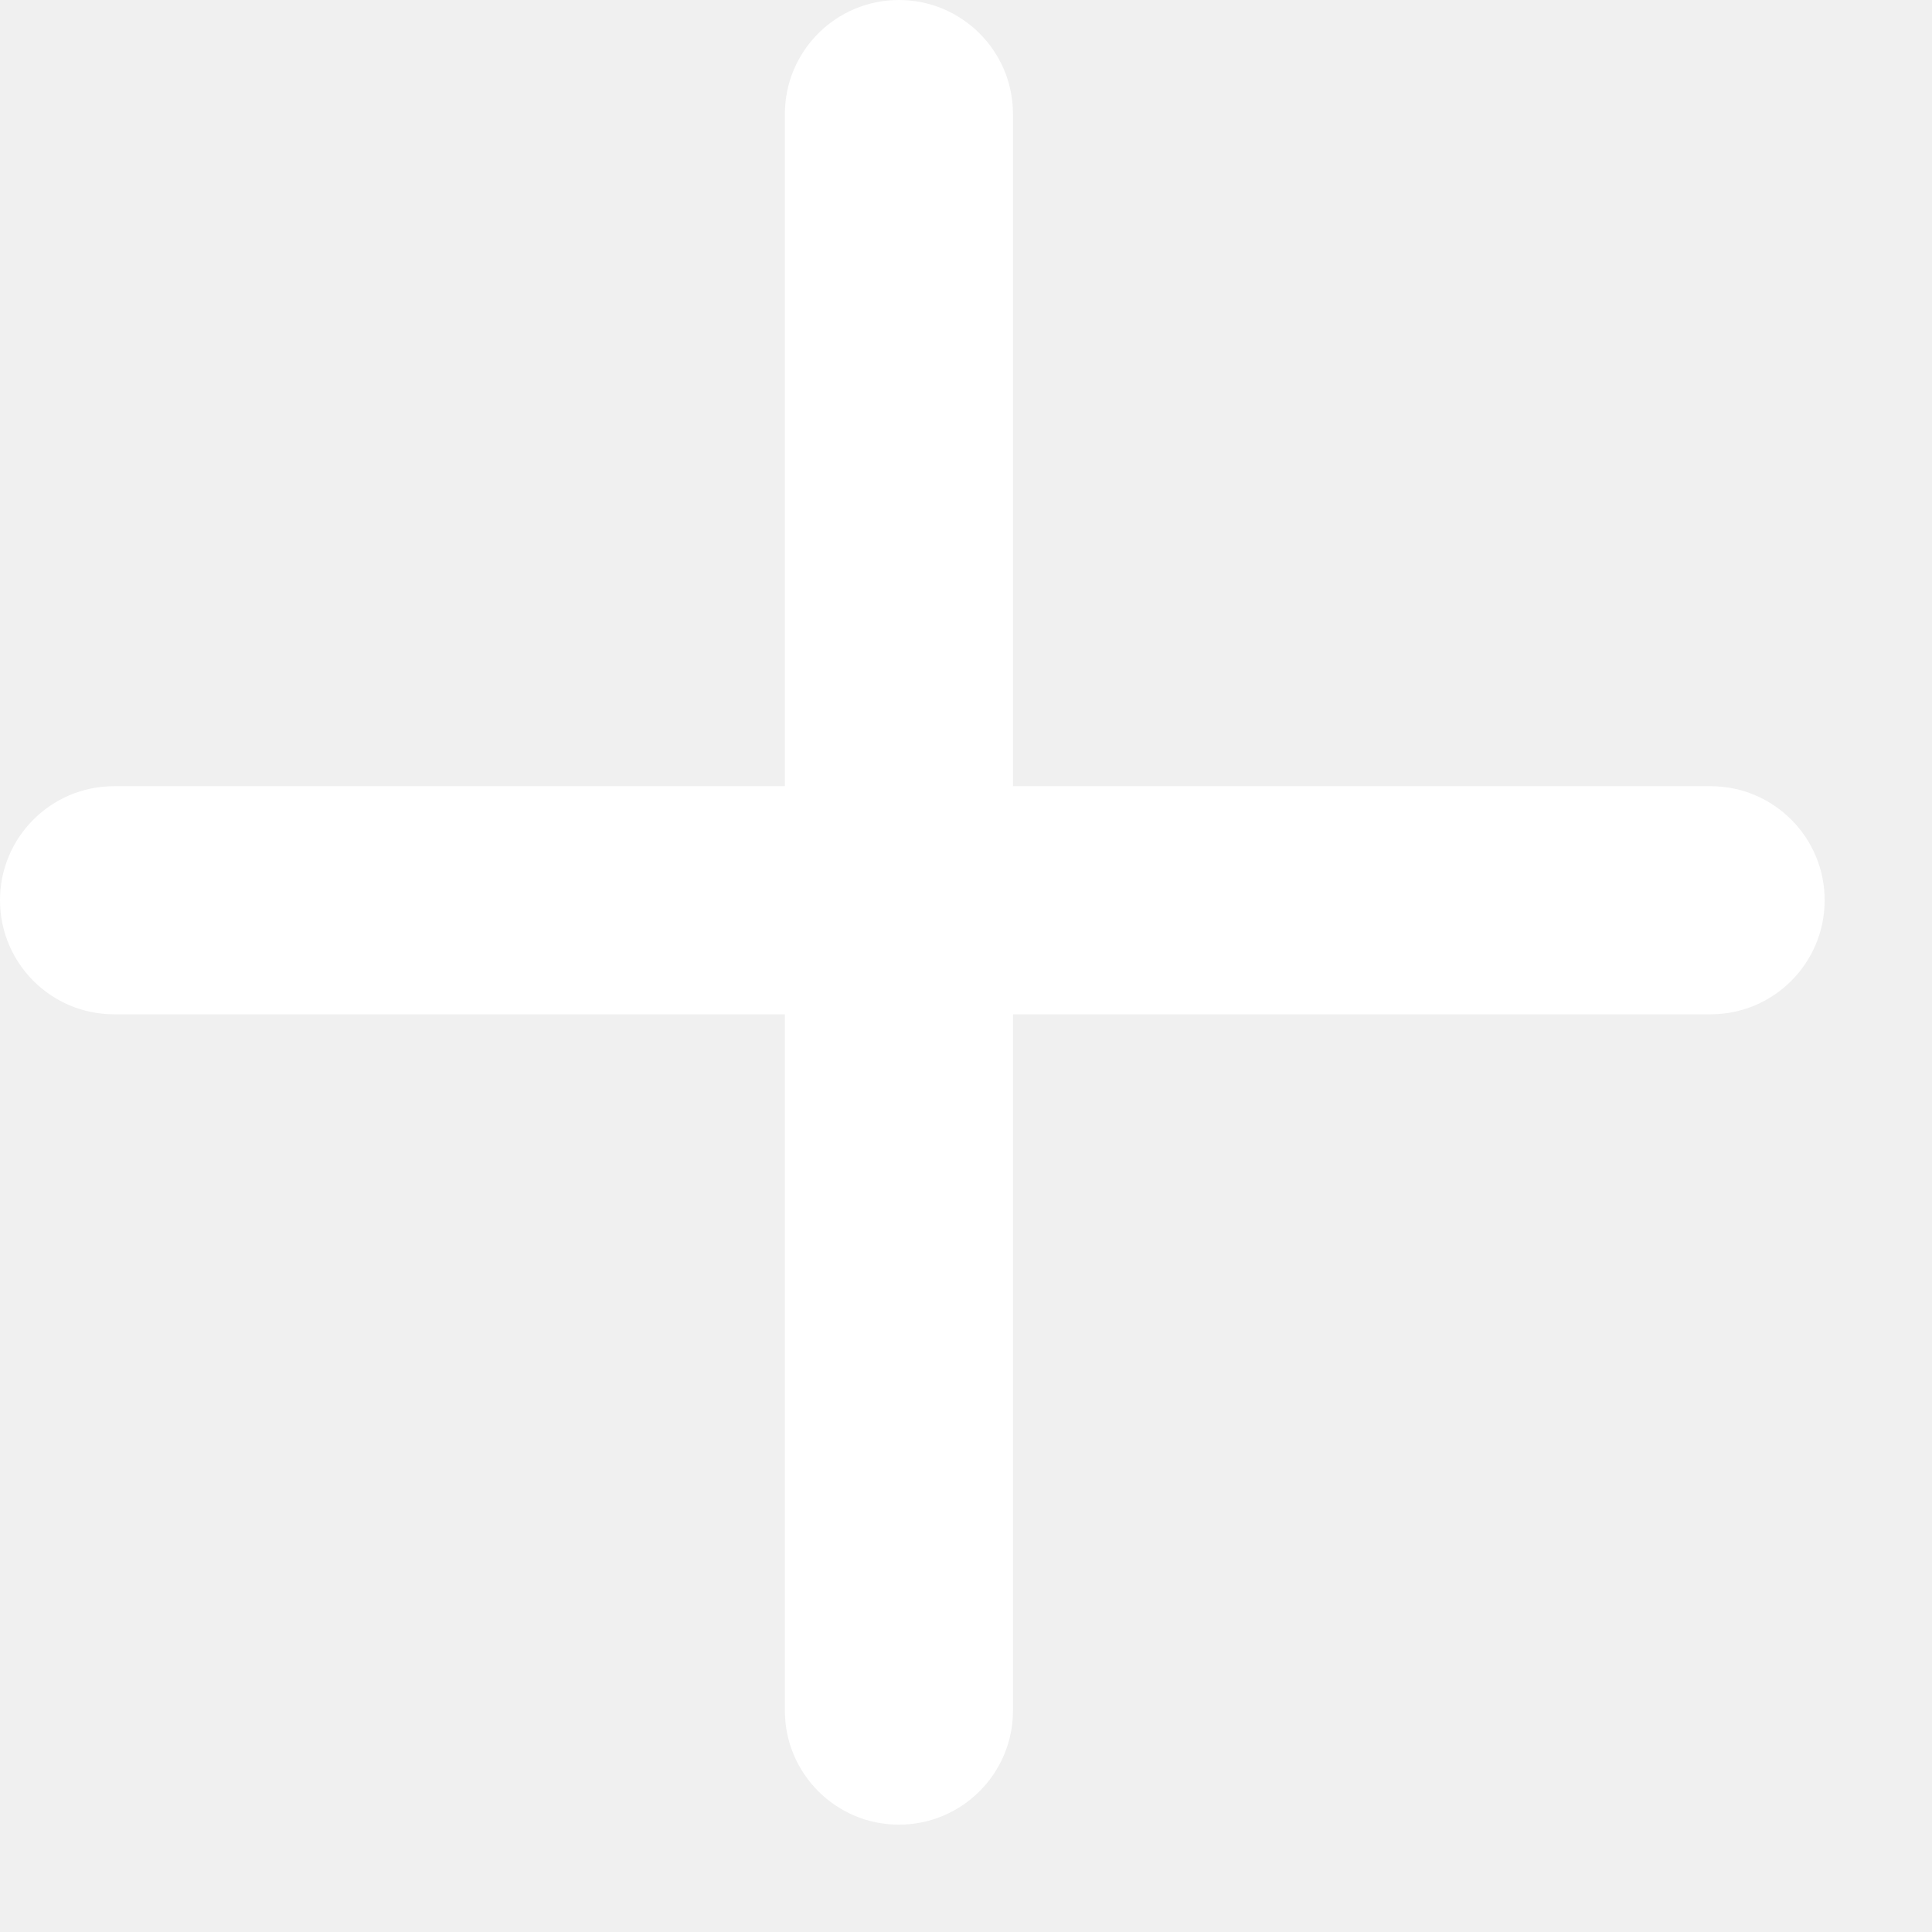
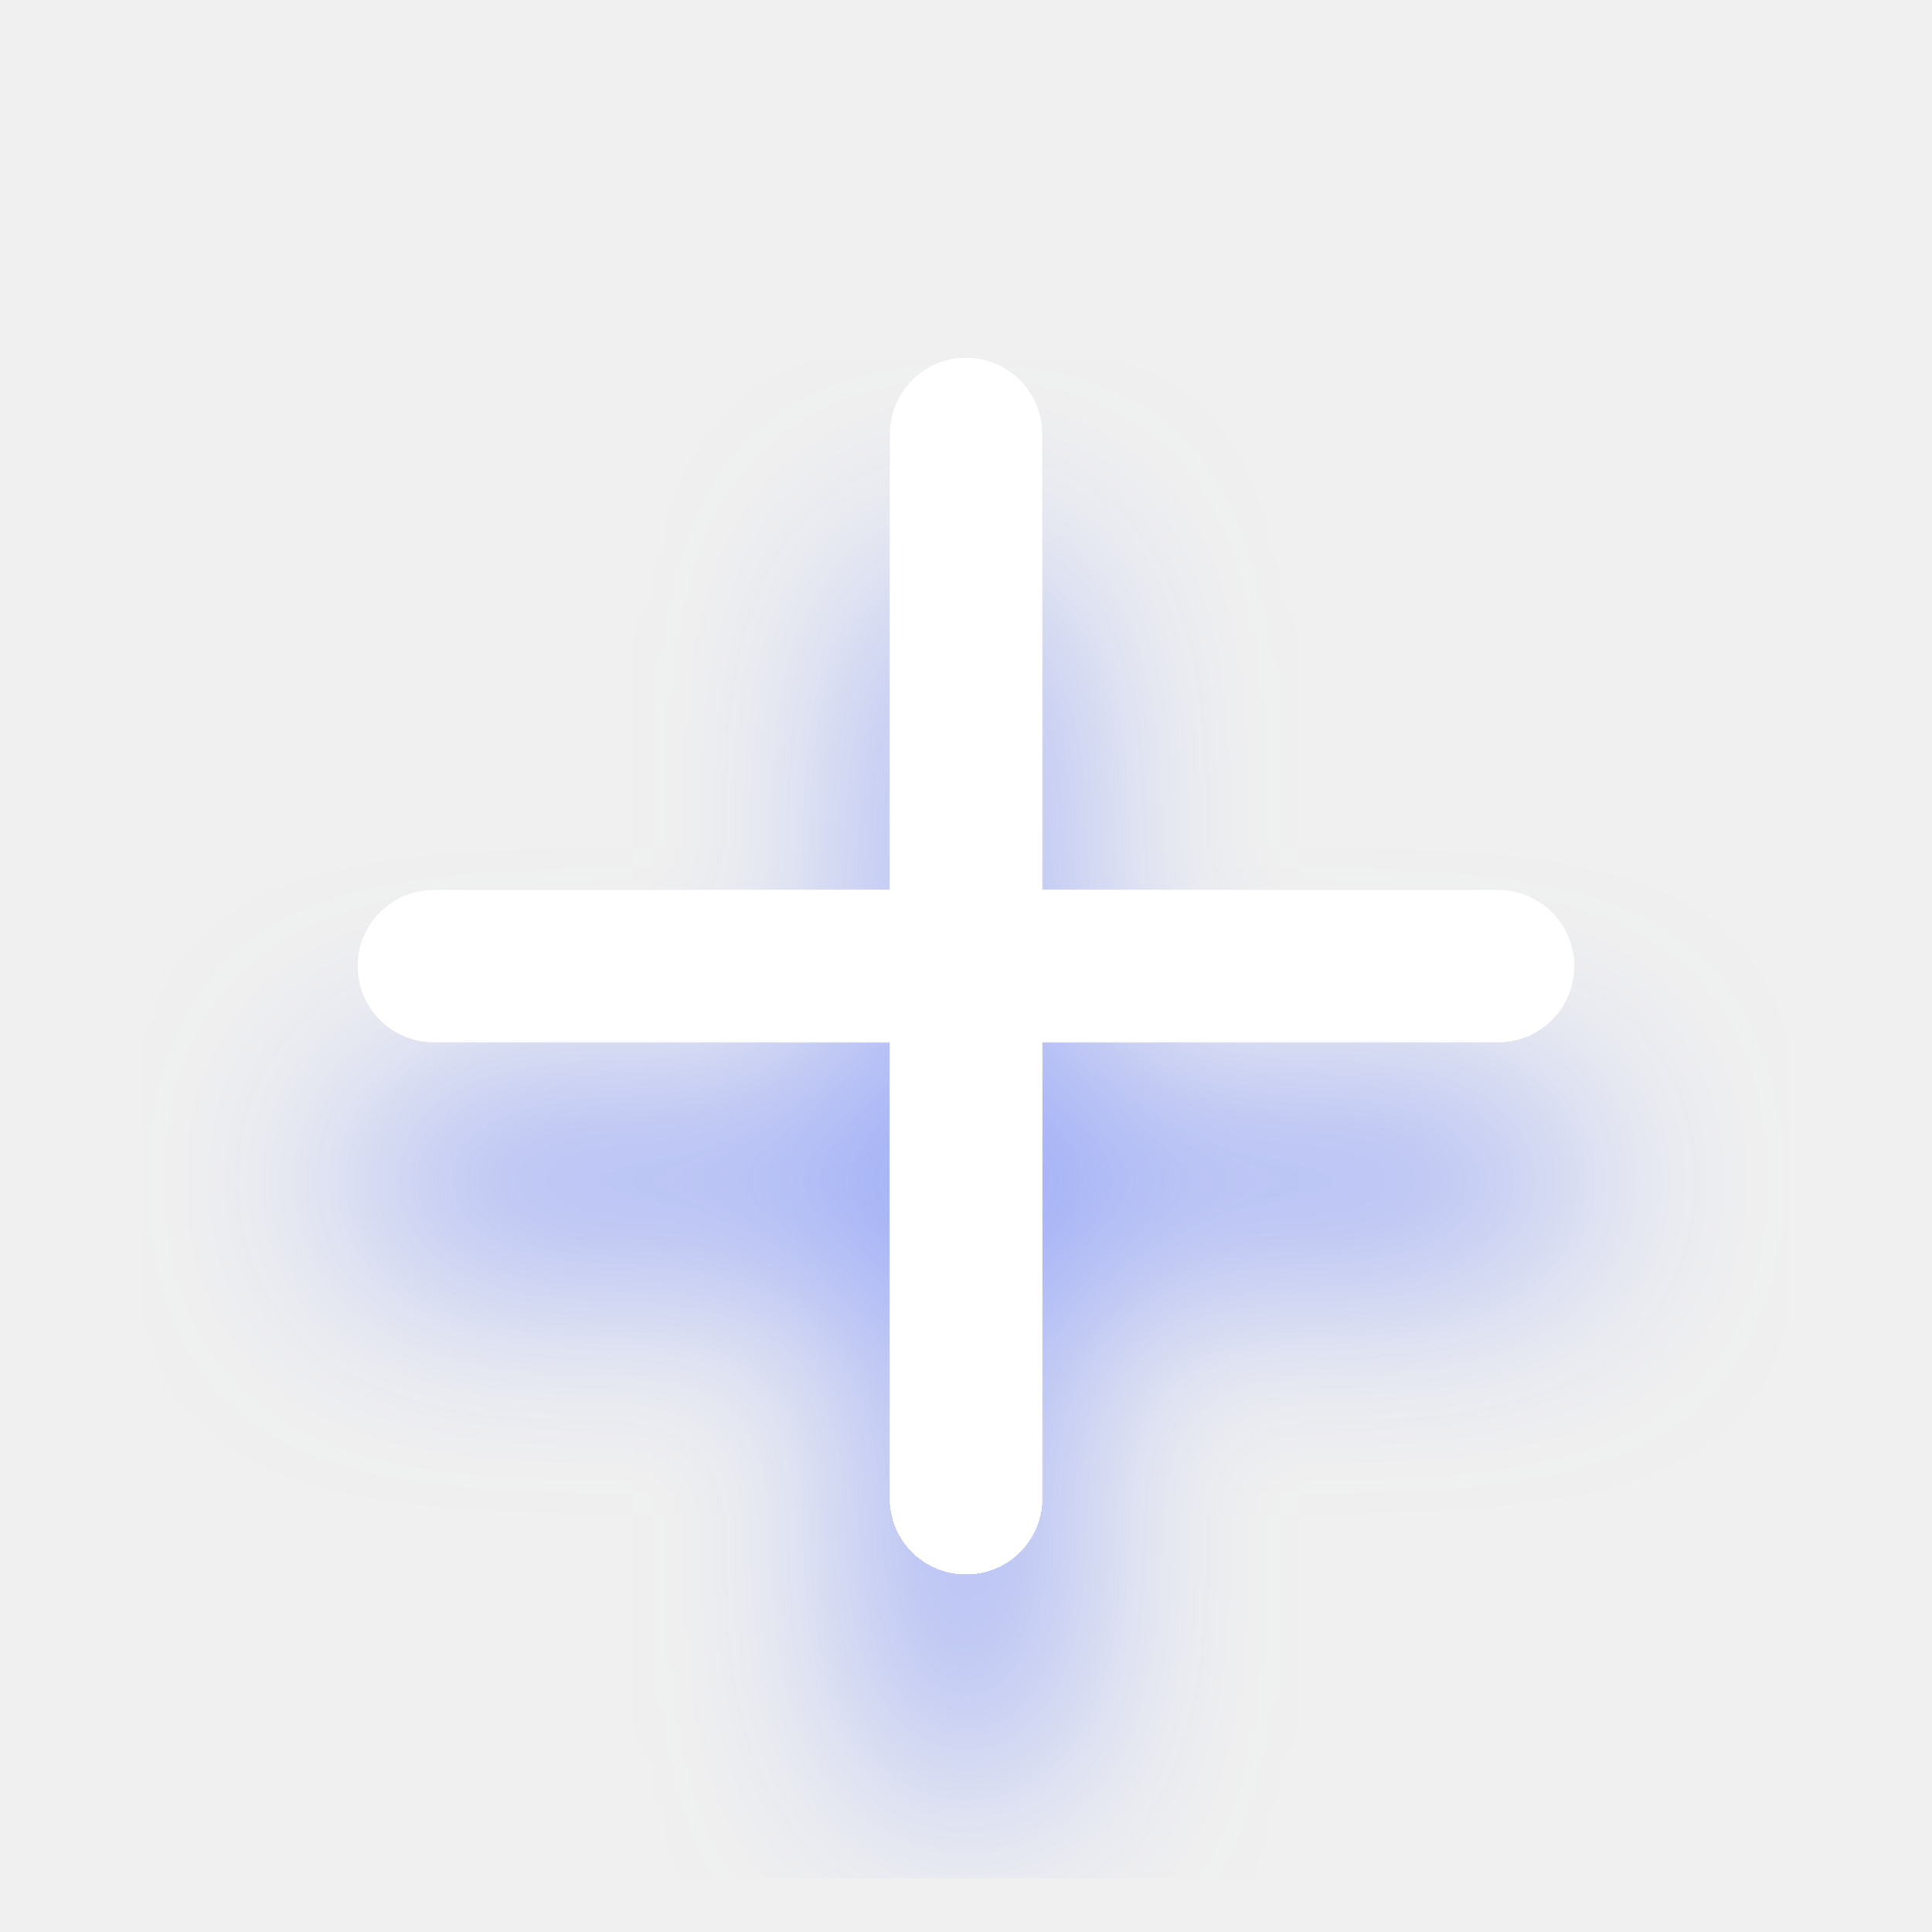
- <svg xmlns="http://www.w3.org/2000/svg" width="16" height="16" viewBox="0 0 16 16" fill="none">
-   <path fill-rule="evenodd" clip-rule="evenodd" d="M7.444 0C7.966 0 8.389 0.423 8.389 0.944V14.167C8.389 14.688 7.966 15.111 7.444 15.111C6.923 15.111 6.5 14.688 6.5 14.167V0.944C6.5 0.423 6.923 0 7.444 0Z" fill="#ffffff" />
-   <path fill-rule="evenodd" clip-rule="evenodd" d="M0 7.455C0 6.934 0.423 6.511 0.944 6.511L14.167 6.511C14.688 6.511 15.111 6.934 15.111 7.455C15.111 7.977 14.688 8.4 14.167 8.4H0.944C0.423 8.4 0 7.977 0 7.455Z" fill="#ffffff" />
+ <svg xmlns="http://www.w3.org/2000/svg" width="24" height="24" viewBox="0 0 24 24" fill="none">
+   <g clip-path="url(#clip0_1369_62941)">
+     <g filter="url(#filter0_d_1369_62941)">
+       <path fill-rule="evenodd" clip-rule="evenodd" d="M12.945 5.389C12.945 4.867 12.522 4.444 12 4.444C11.479 4.444 11.056 4.867 11.056 5.389V11.056H5.389C4.867 11.056 4.444 11.479 4.444 12C4.444 12.522 4.867 12.945 5.389 12.945H11.056V18.611C11.056 19.133 11.479 19.555 12 19.555C12.522 19.555 12.945 19.133 12.945 18.611V12.945H18.611C19.133 12.945 19.555 12.522 19.555 12C19.555 11.479 19.133 11.056 18.611 11.056H12.945V5.389Z" fill="white" />
+     </g>
+   </g>
+   <defs>
+     <filter id="filter0_d_1369_62941" x="1.778" y="4.444" width="20.445" height="20.445" filterUnits="userSpaceOnUse" color-interpolation-filters="sRGB">
+       <feFlood flood-opacity="0" result="BackgroundImageFix" />
+       <feColorMatrix in="SourceAlpha" type="matrix" values="0 0 0 0 0 0 0 0 0 0 0 0 0 0 0 0 0 0 127 0" result="hardAlpha" />
+       <feOffset dy="2.667" />
+       <feGaussianBlur stdDeviation="1.333" />
+       <feComposite in2="hardAlpha" operator="out" />
+       <feColorMatrix type="matrix" values="0 0 0 0 0.312 0 0 0 0 0.426 0 0 0 0 1 0 0 0 0.6 0" />
+       <feBlend mode="normal" in2="BackgroundImageFix" result="effect1_dropShadow_1369_62941" />
+       <feBlend mode="normal" in="SourceGraphic" in2="effect1_dropShadow_1369_62941" result="shape" />
+     </filter>
+     <clipPath id="clip0_1369_62941">
+       <rect width="22.667" height="22.667" fill="white" transform="translate(0.666504 0.666504)" />
+     </clipPath>
+   </defs>
</svg>
